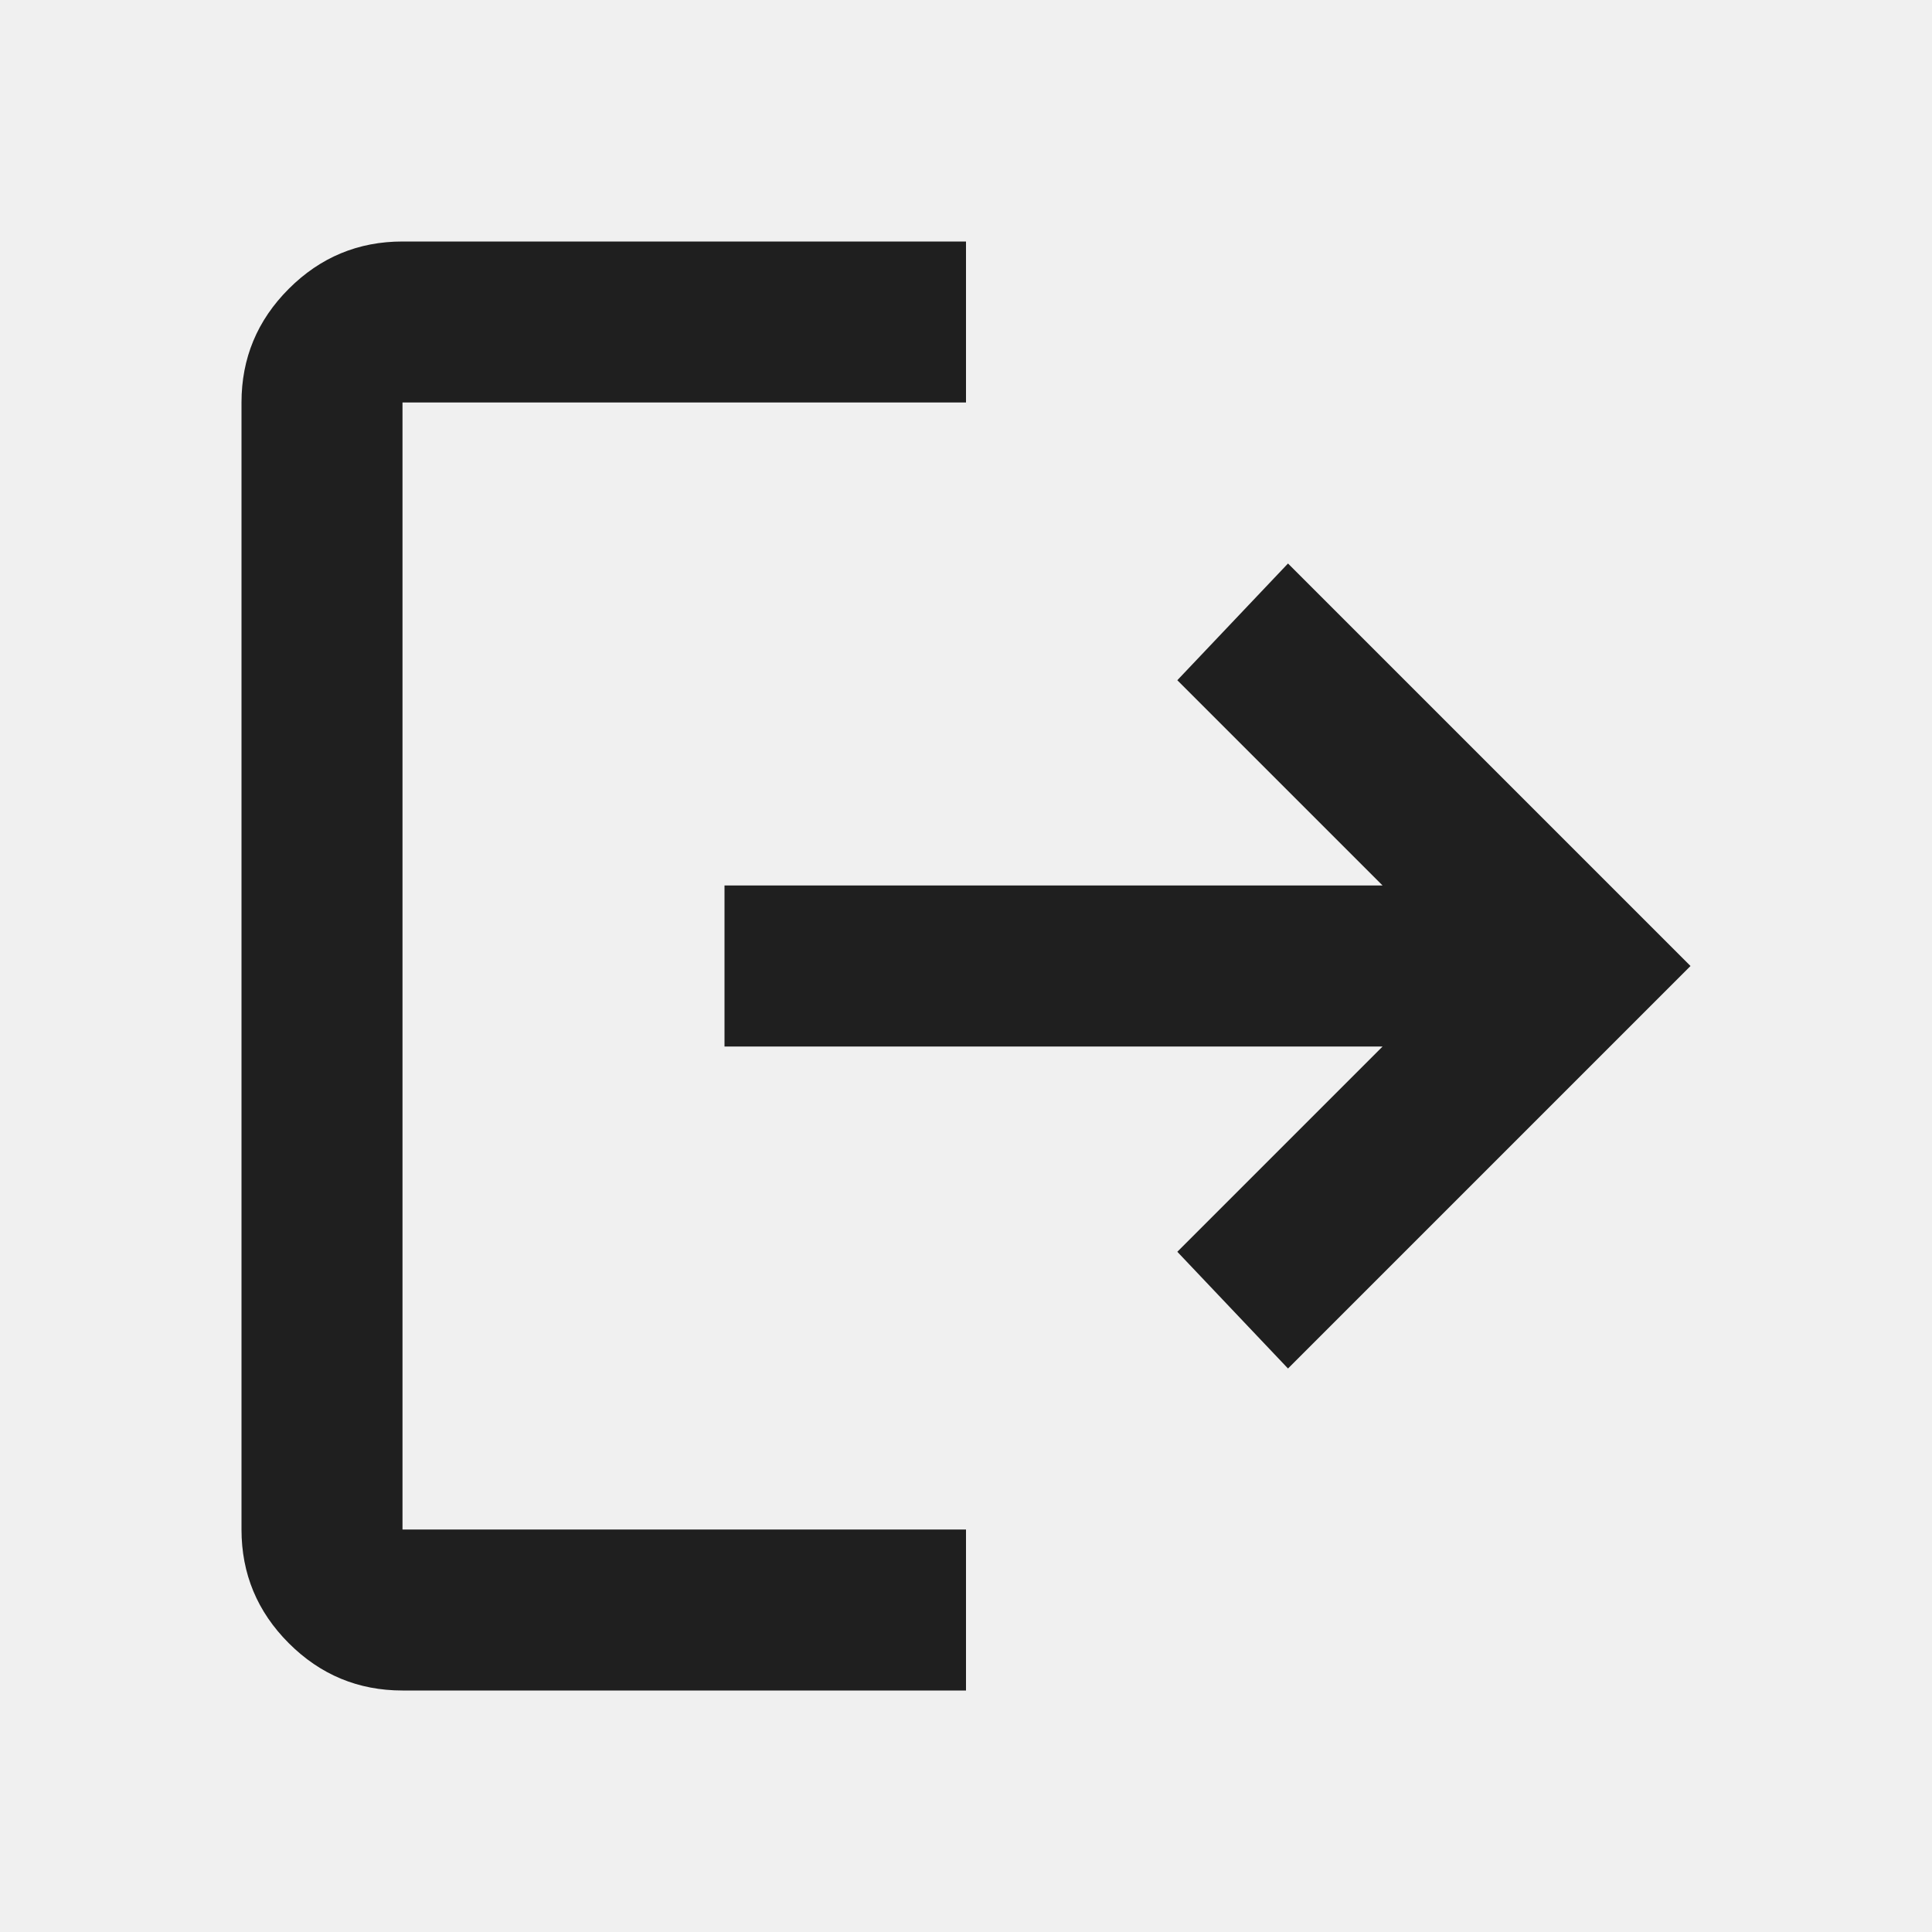
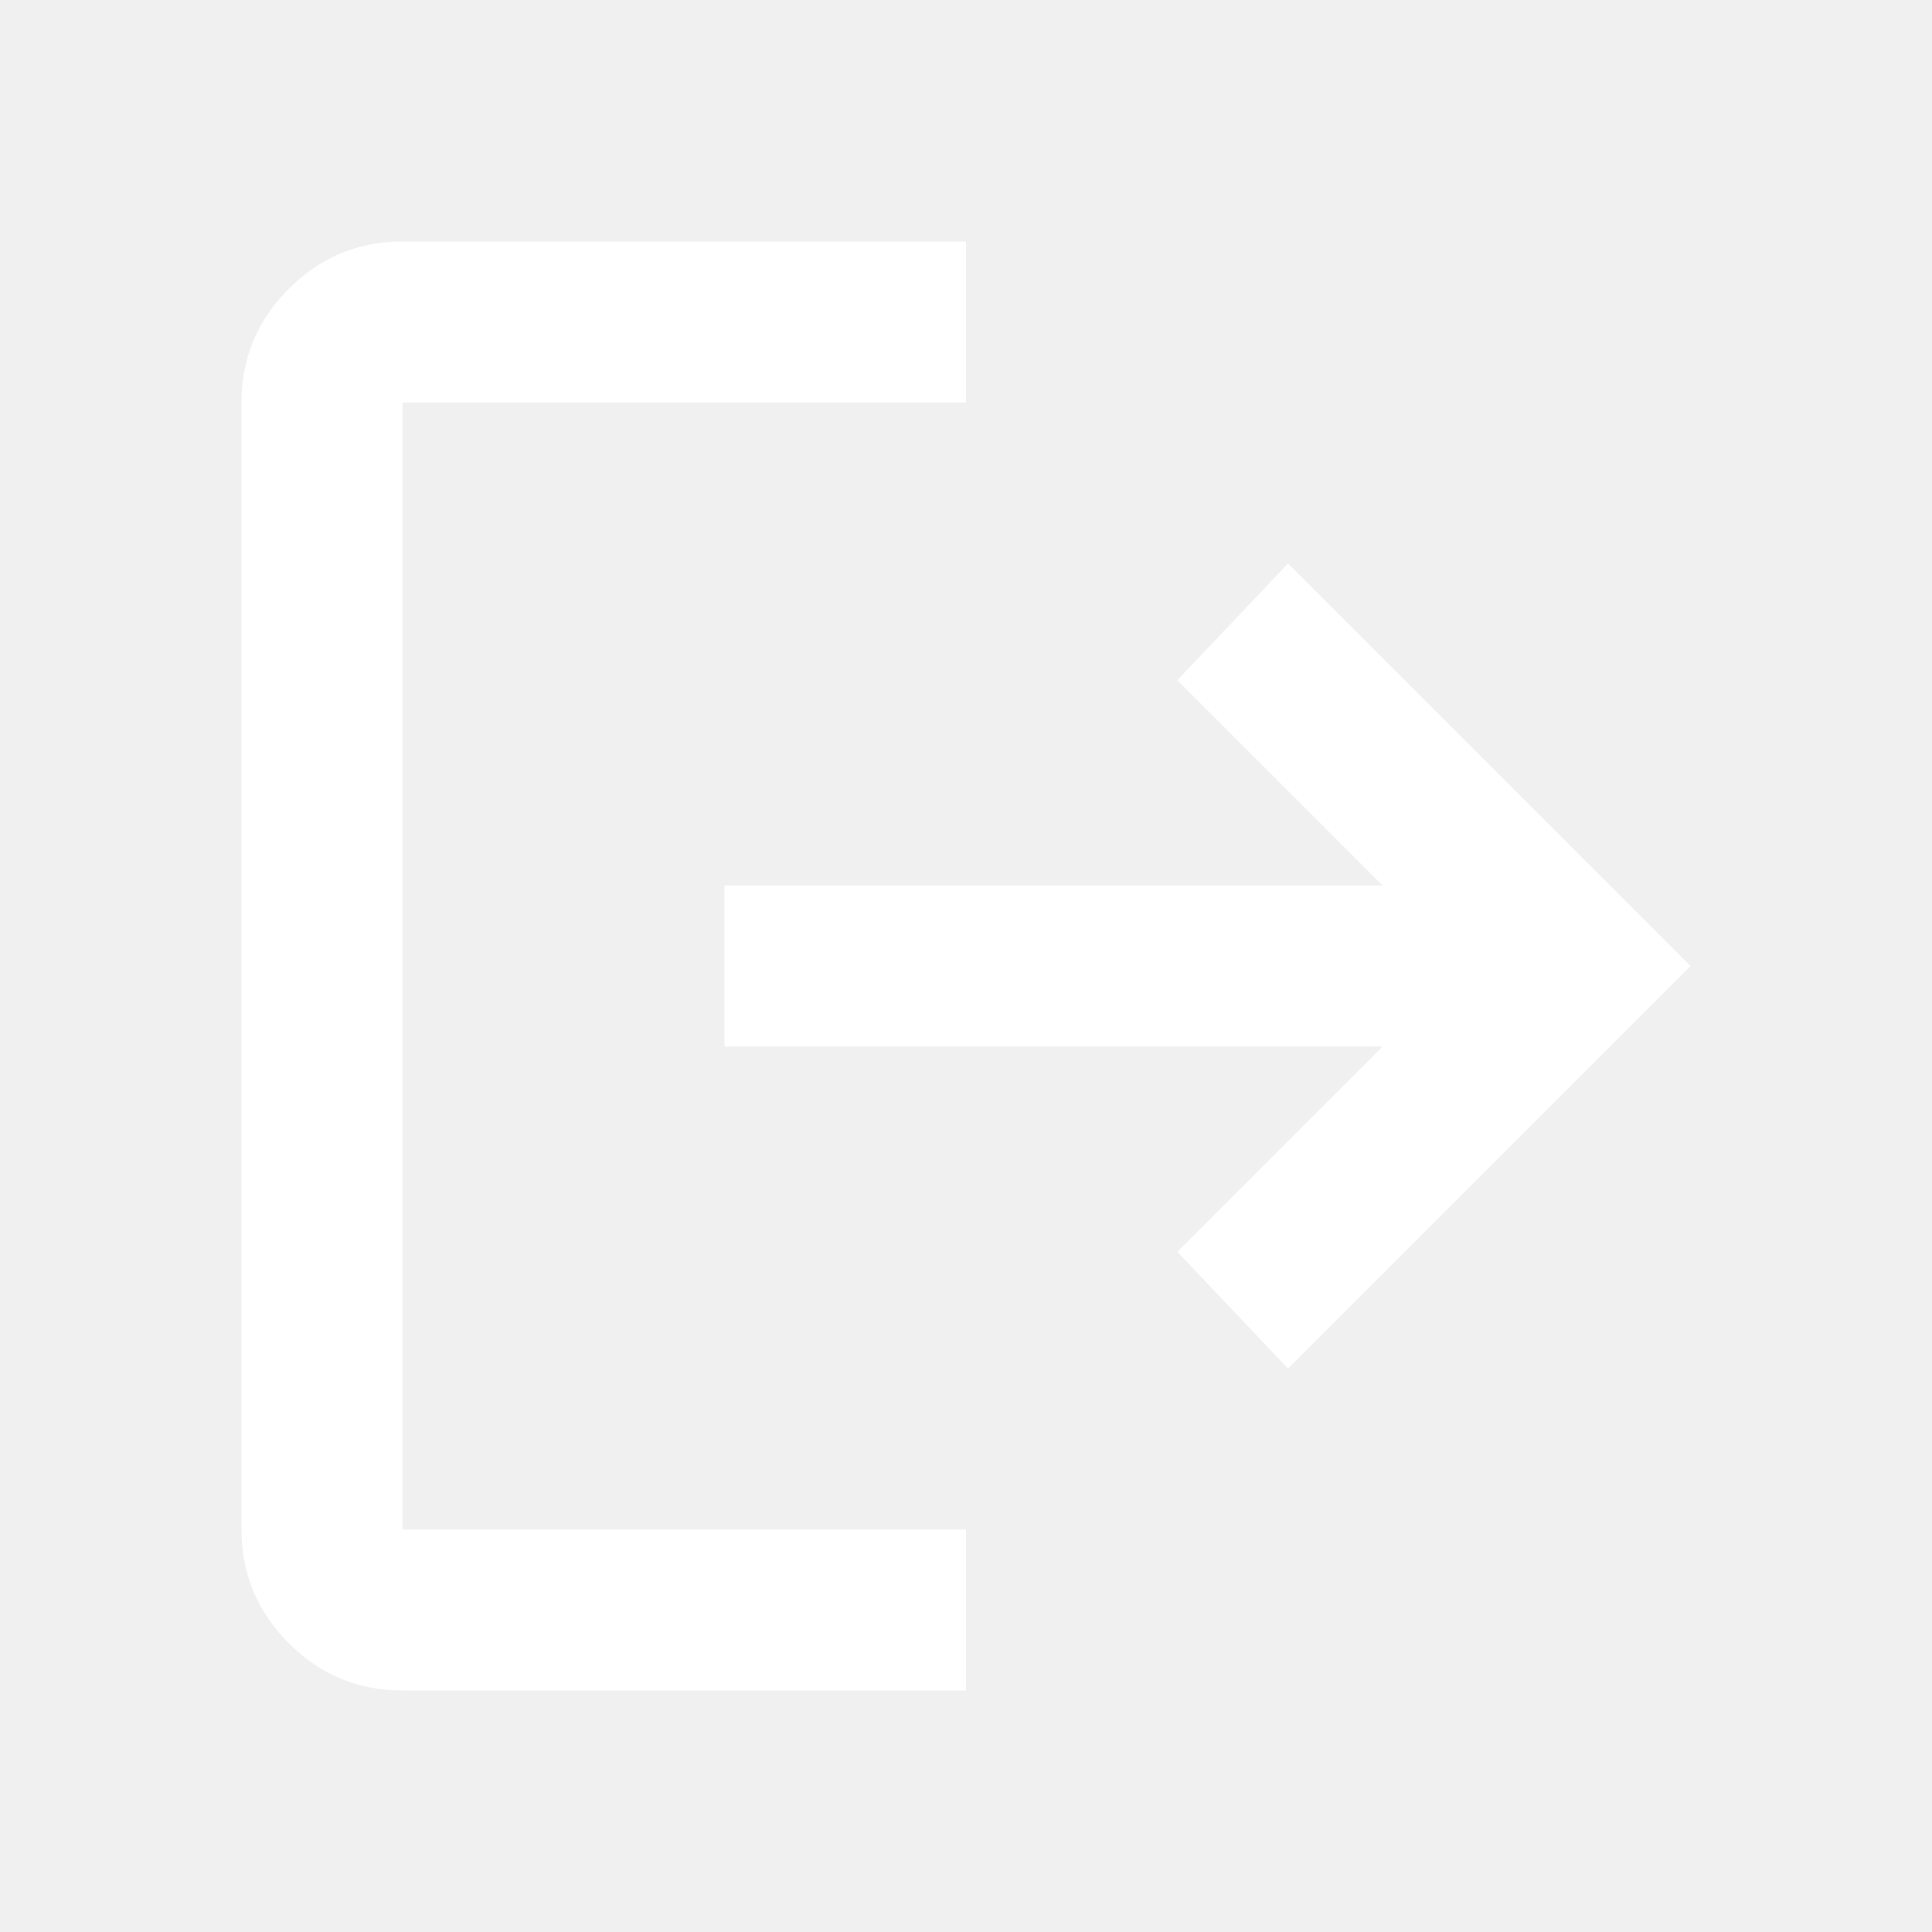
- <svg xmlns="http://www.w3.org/2000/svg" height="24px" viewBox="0 -960 960 960" width="24px" fill="#1f1f1f">
+ <svg xmlns="http://www.w3.org/2000/svg" height="24px" viewBox="0 -960 960 960" width="24px" fill="#FFFFFF">
  <path d="M200-120q-33 0-56.5-23.5T120-200v-560q0-33 23.5-56.5T200-840h280v80H200v560h280v80H200Zm440-160-55-58 102-102H360v-80h327L585-622l55-58 200 200-200 200Z" />
</svg>
